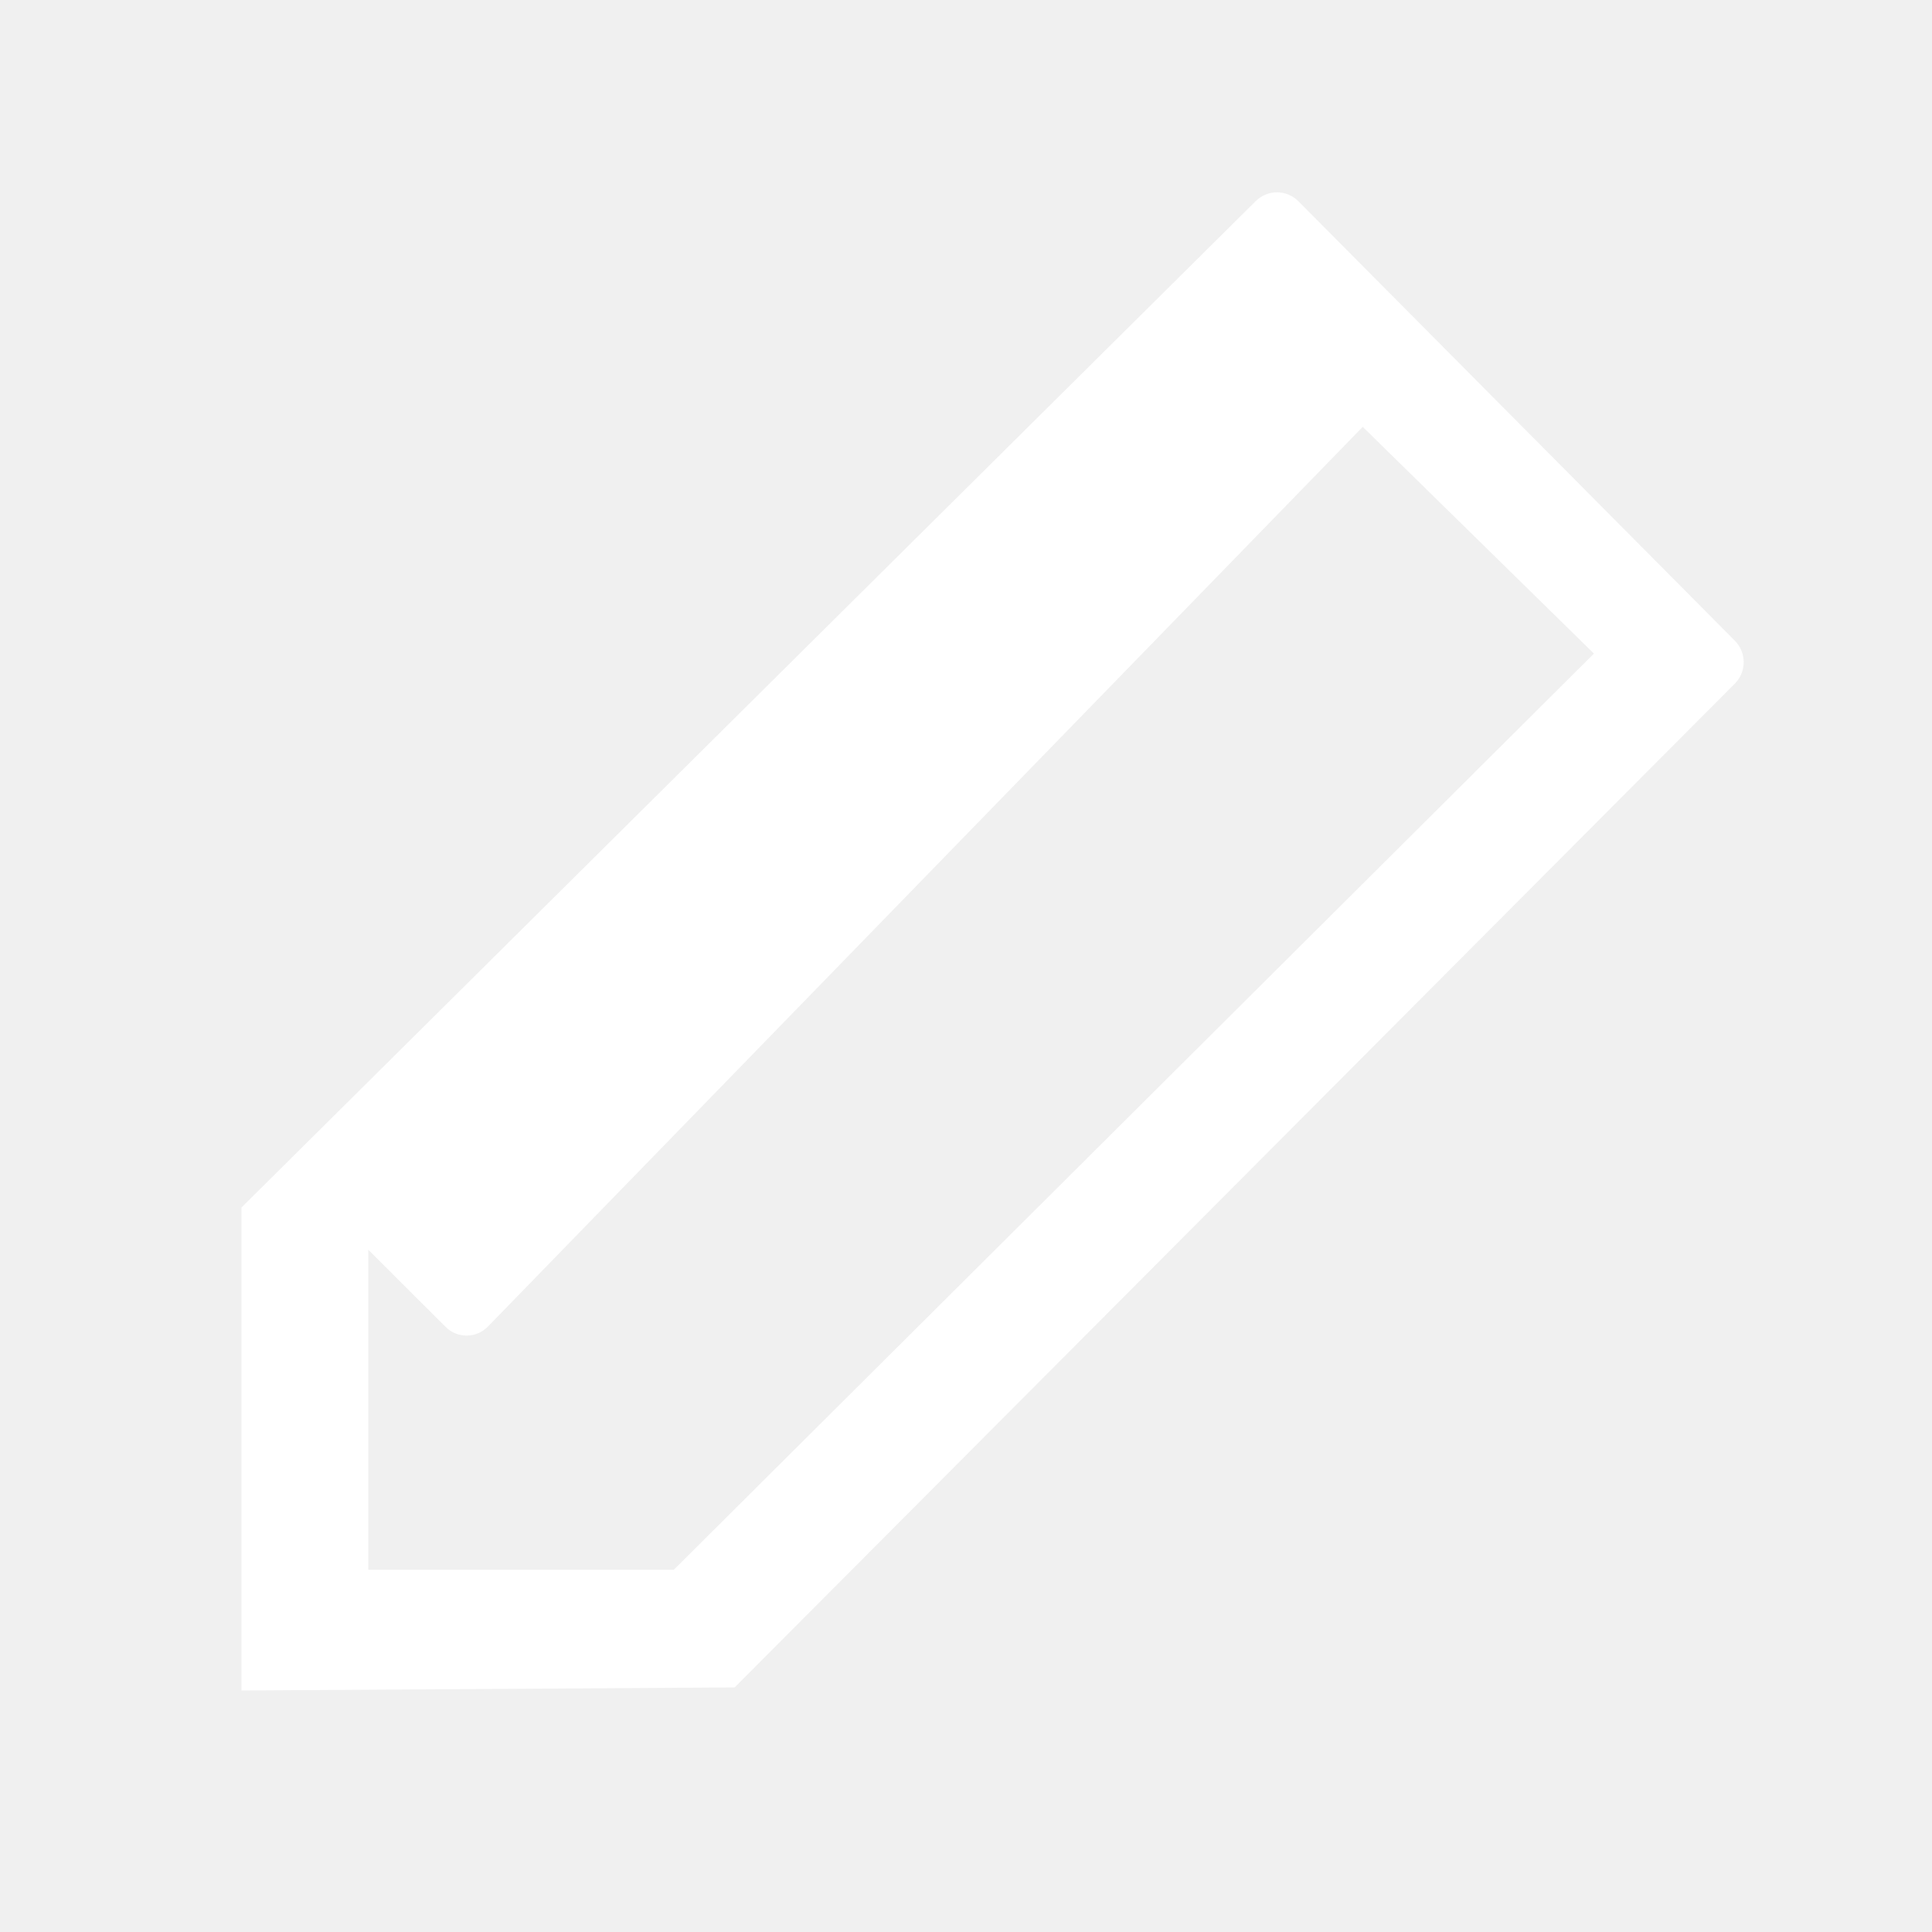
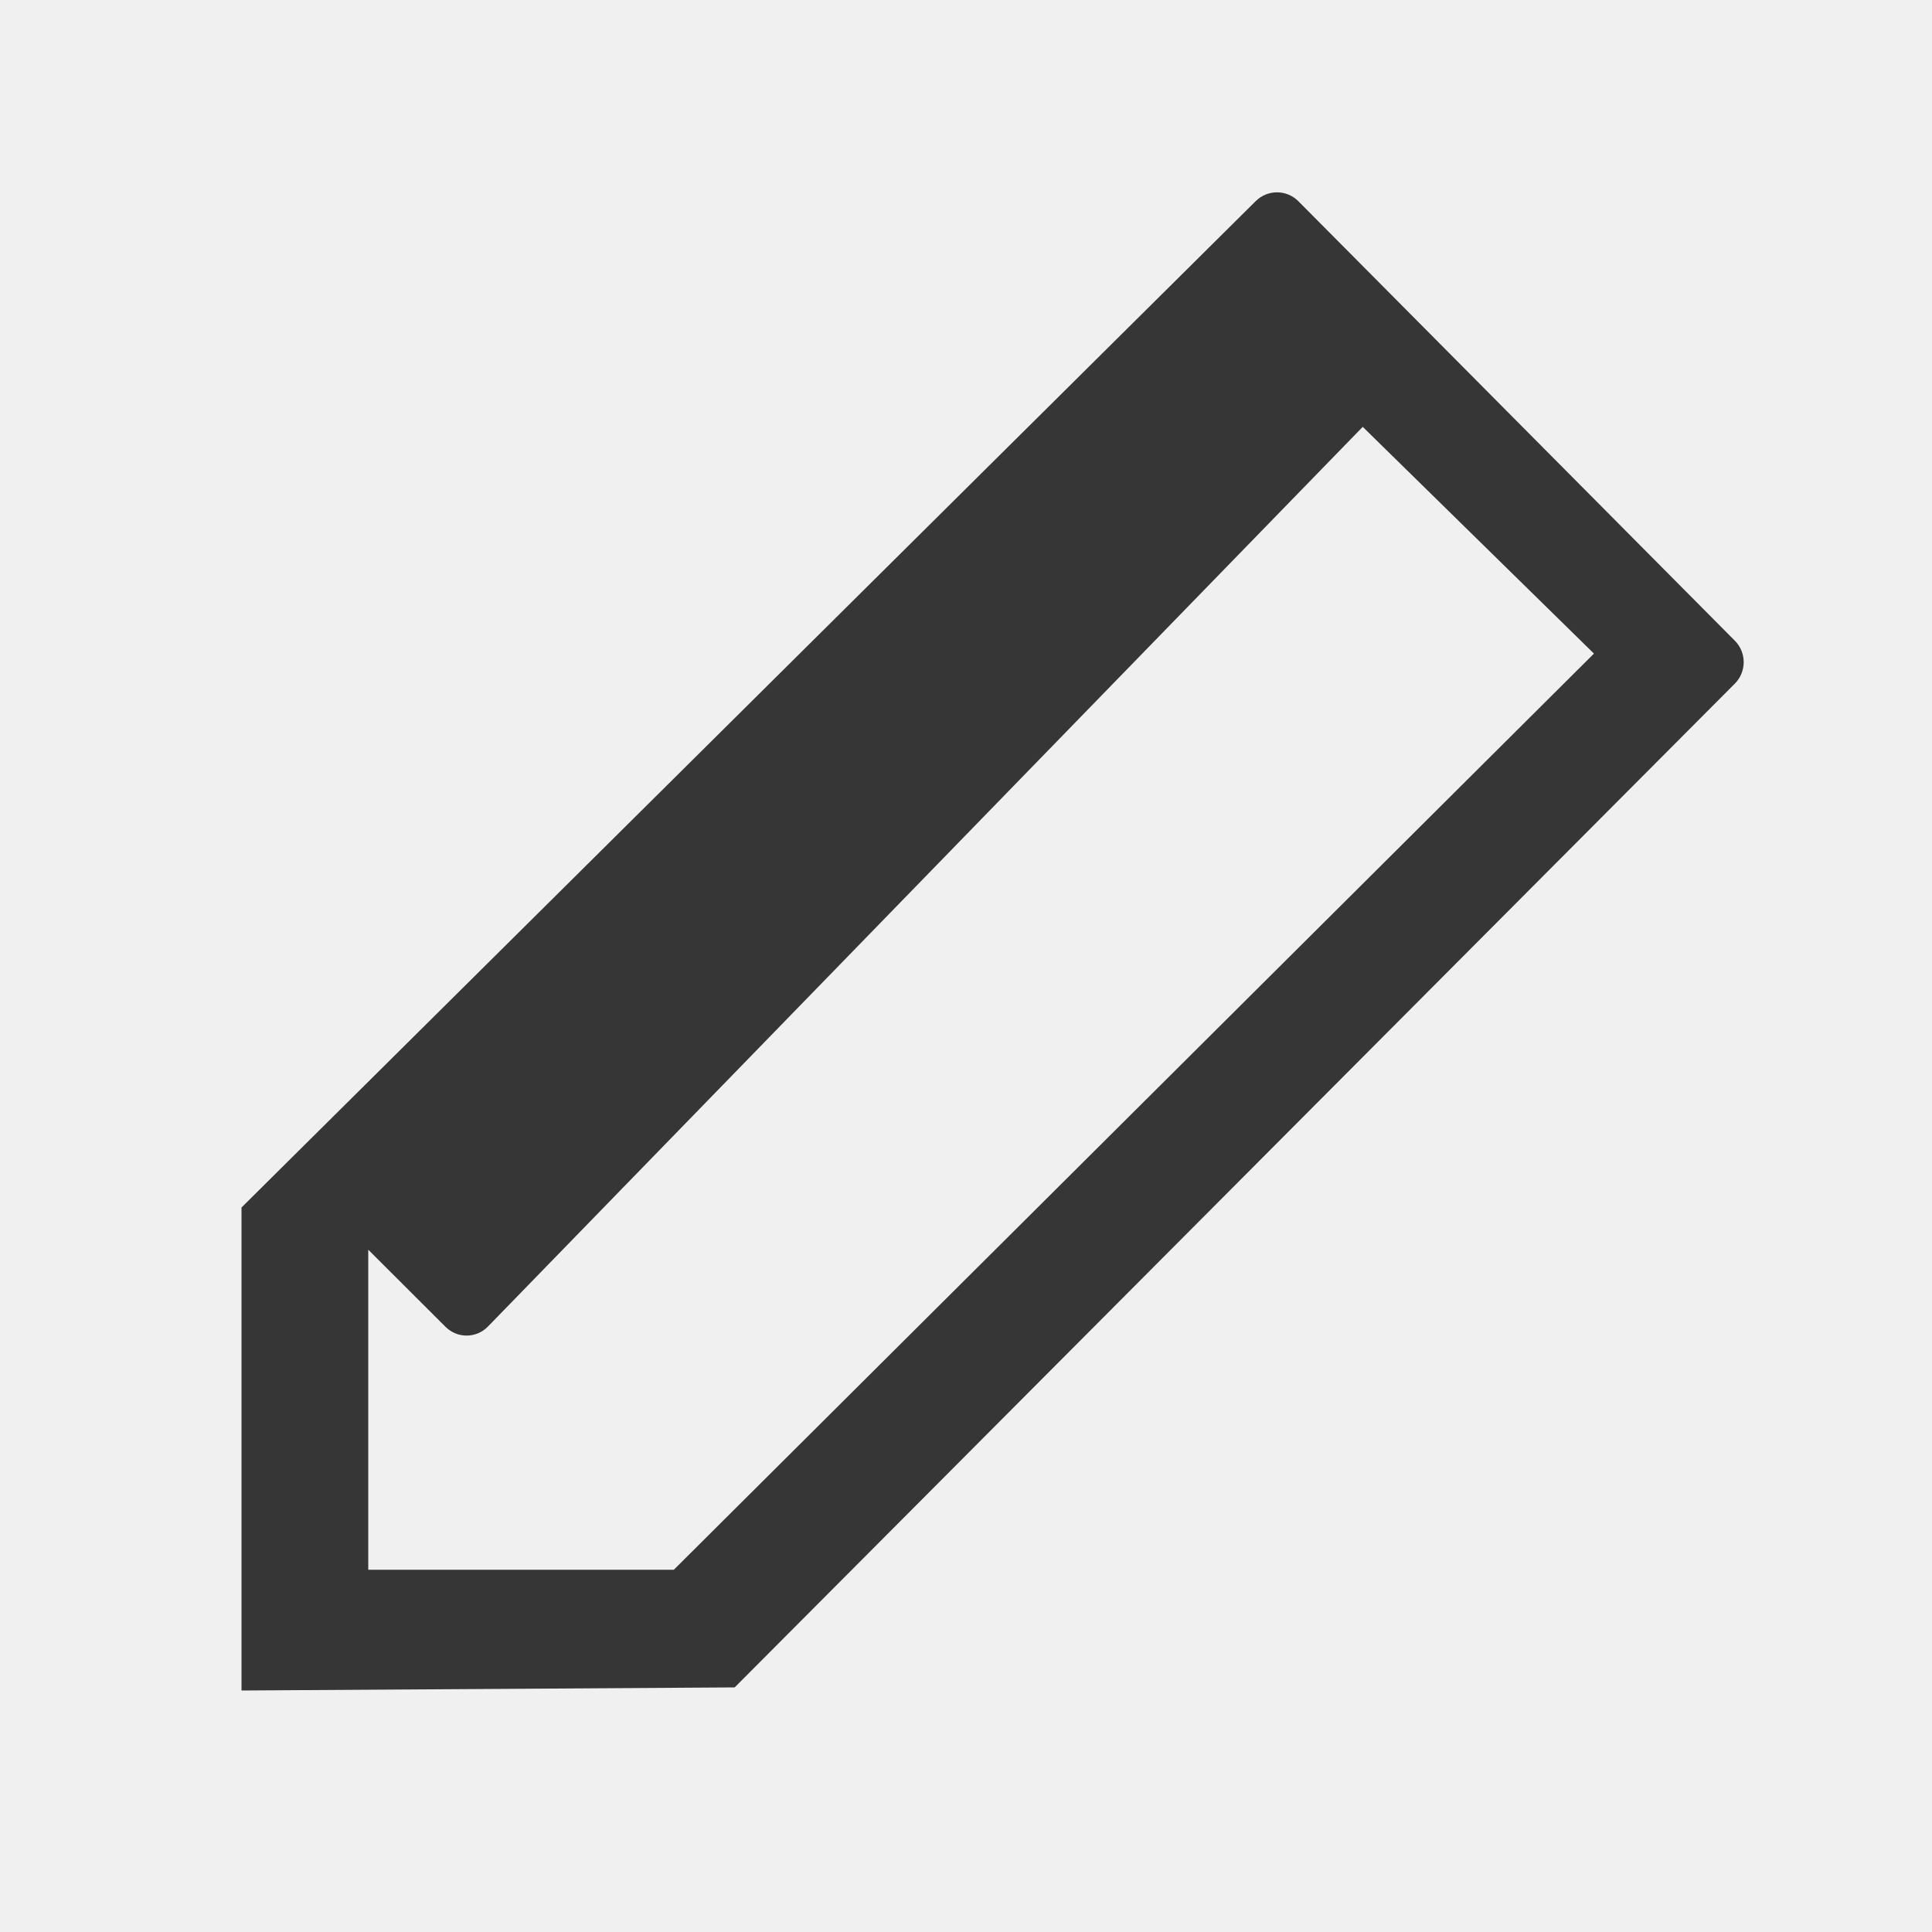
- <svg xmlns="http://www.w3.org/2000/svg" fill="#ffffff" width="800px" height="800px" viewBox="0 0 256 256">
+ <svg xmlns="http://www.w3.org/2000/svg" fill="#363636" width="800px" height="800px" viewBox="0 0 256 256">
  <path d="M32 160L166.394 26.643a4.001 4.001 0 0 1 5.654.026l57.837 58.237a4.034 4.034 0 0 1-.007 5.676L97.348 223.59 32 224v-64zm16.797 5.594V208h40.488l121.92-121.396L180.57 56.56 64.656 175.772a3.937 3.937 0 0 1-5.624.037l-10.235-10.215z" fill-rule="evenodd" />
</svg>
